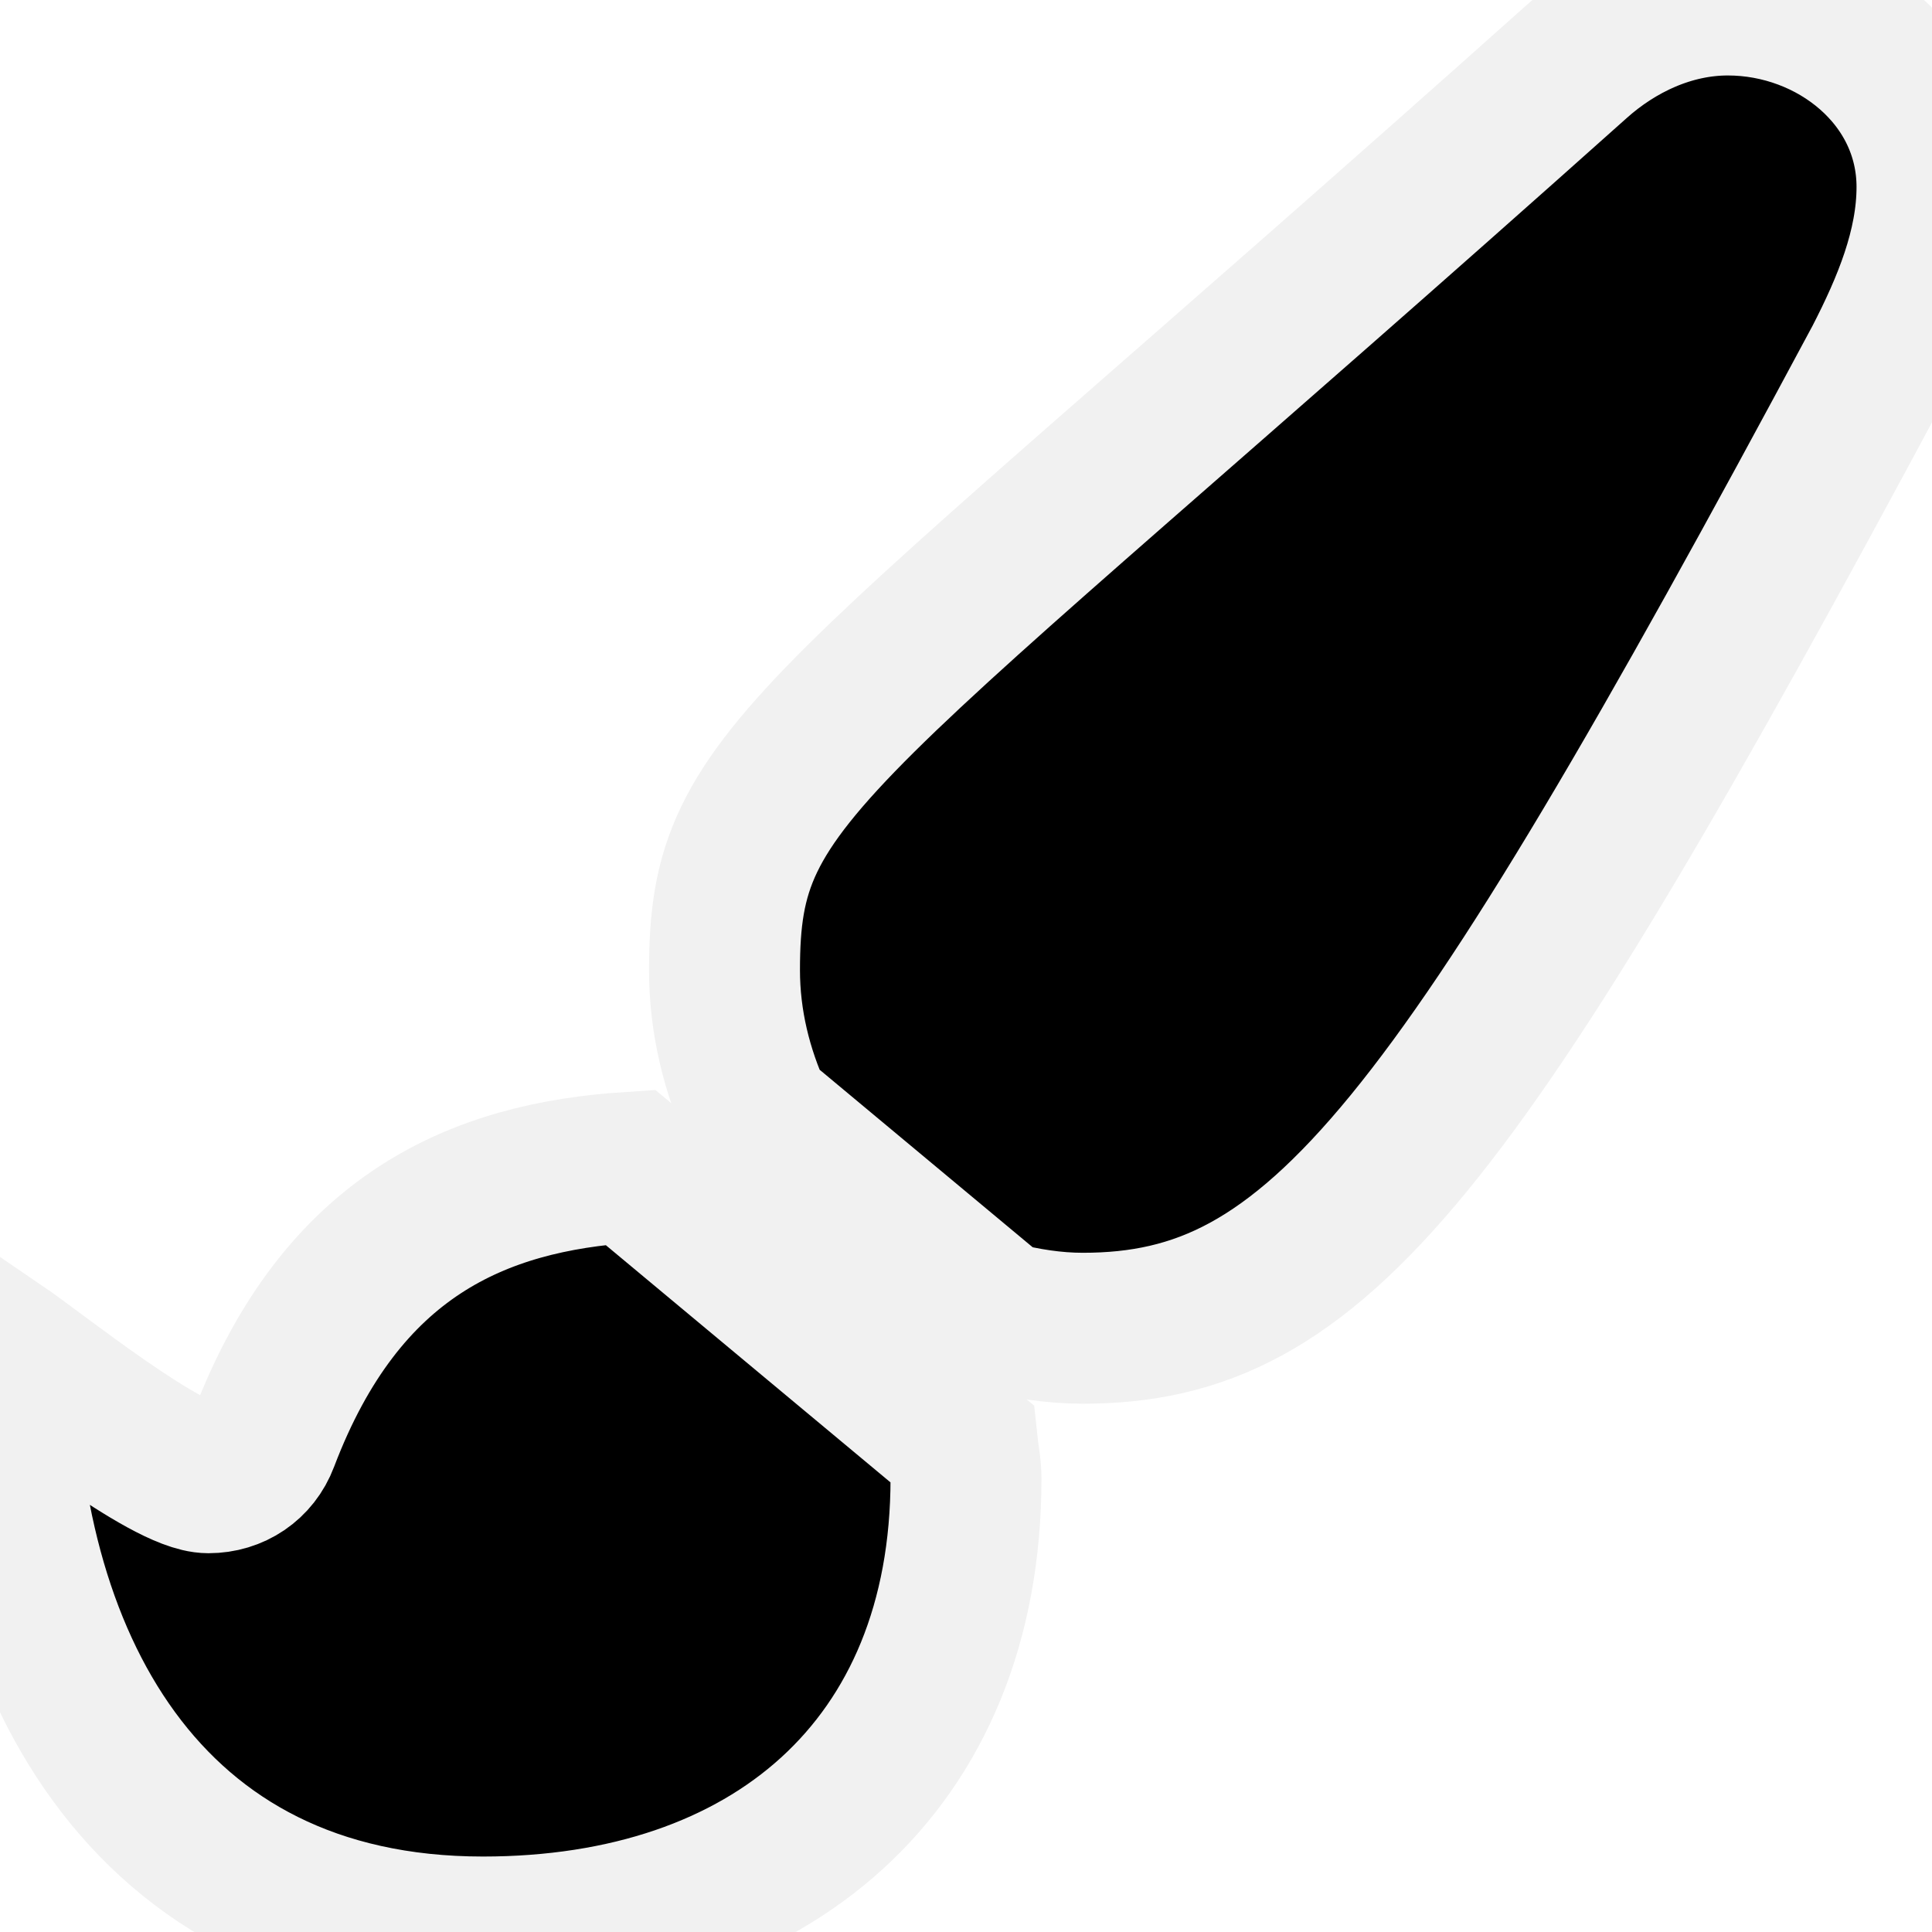
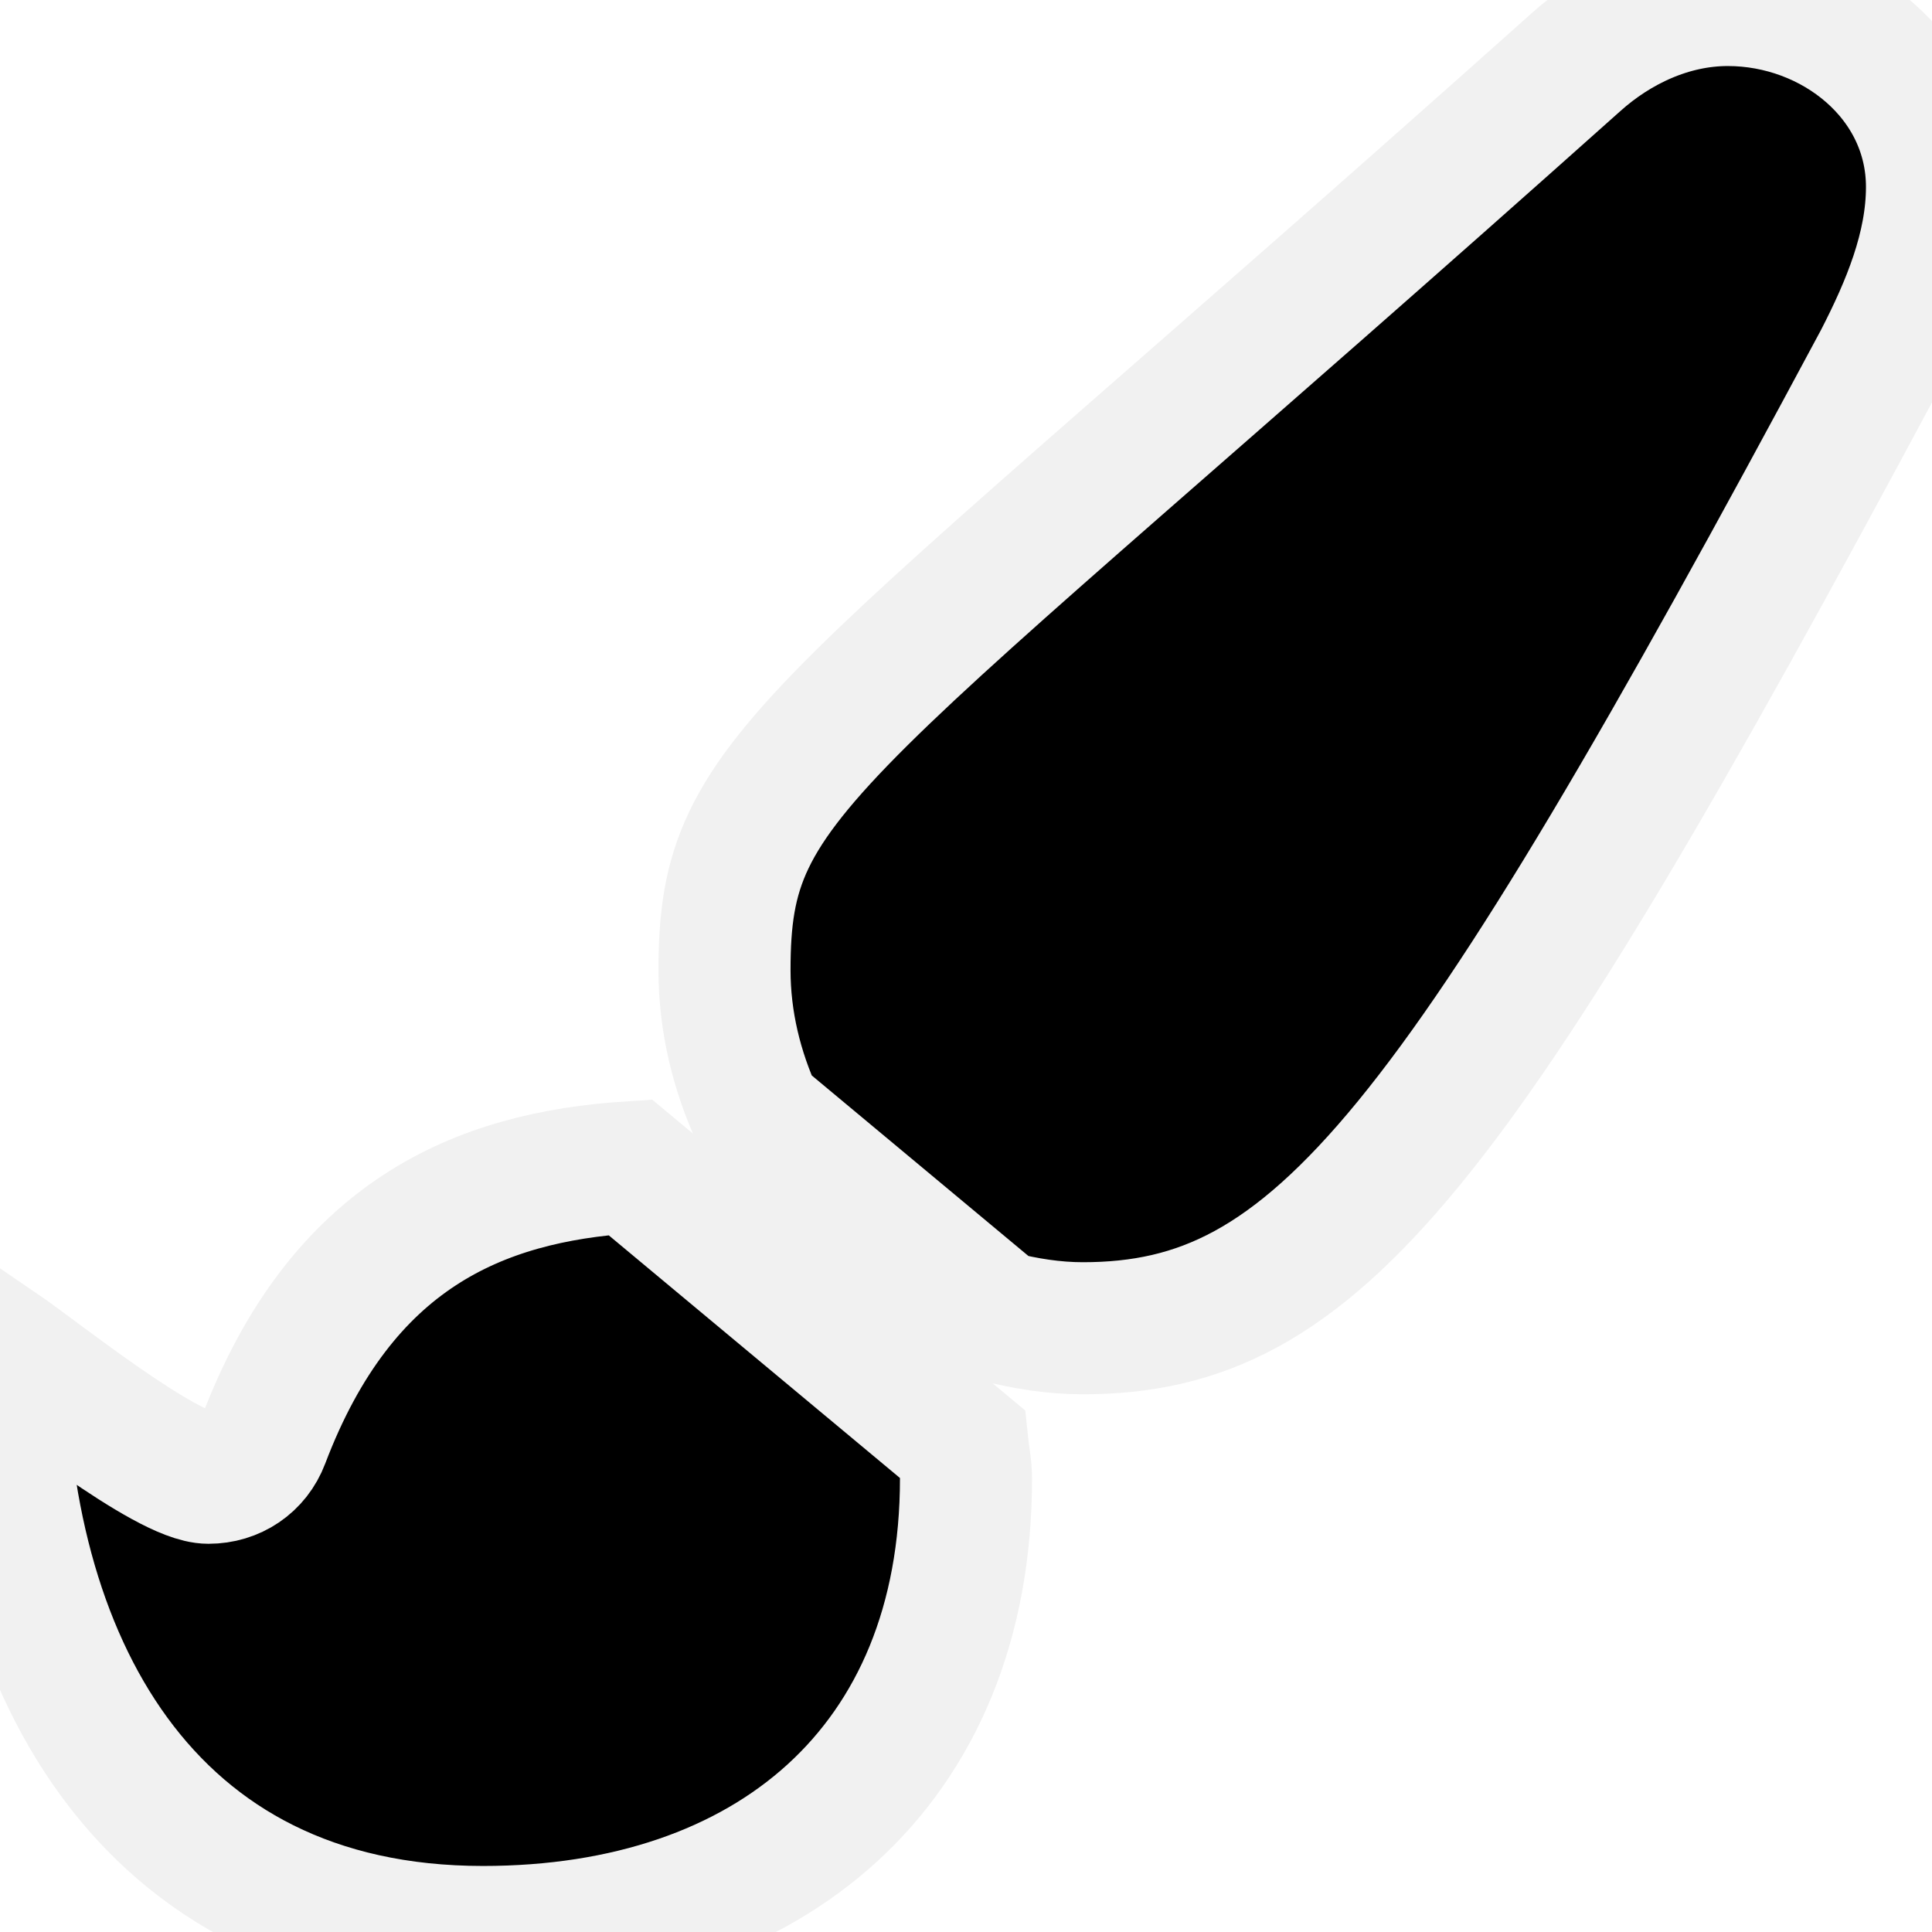
<svg xmlns="http://www.w3.org/2000/svg" width="15" height="15" viewBox="0 0 512 512">
-   <path stroke="#f1f1f1" stroke-width="40" d="M167.02 309.34c-40.12 2.58-76.53 17.86-97.19 72.3-2.35 6.21-8 9.98-14.59 9.98-11.11 0-45.46-27.67-55.25-34.35C0 439.62 37.93 512 128 512c75.86 0 128-43.77 128-120.19 0-3.11-.65-6.08-.97-9.13l-88.01-73.34zM457.89 0c-15.16 0-29.37 6.71-40.21 16.45C213.27 199.05 192 203.34 192 257.09c0 13.7 3.25 26.76 8.73 38.7l63.82 53.18c7.21 1.8 14.64 3.03 22.39 3.03 62.11 0 98.11-45.47 211.16-256.46 7.38-14.35 13.9-29.85 13.9-45.99C512 20.64 486 0 457.89 0z" />
+   <path stroke="#f1f1f1" stroke-width="35" d="M167.02 309.34c-40.12 2.58-76.53 17.86-97.19 72.3-2.35 6.21-8 9.98-14.59 9.98-11.11 0-45.46-27.67-55.25-34.35C0 439.62 37.93 512 128 512c75.86 0 128-43.77 128-120.19 0-3.11-.65-6.08-.97-9.13l-88.01-73.34zM457.89 0c-15.16 0-29.37 6.71-40.21 16.45C213.27 199.05 192 203.34 192 257.09c0 13.7 3.25 26.76 8.73 38.7l63.82 53.18c7.21 1.8 14.64 3.03 22.39 3.03 62.11 0 98.11-45.47 211.16-256.46 7.38-14.35 13.9-29.85 13.9-45.99C512 20.64 486 0 457.89 0z" />
</svg>
